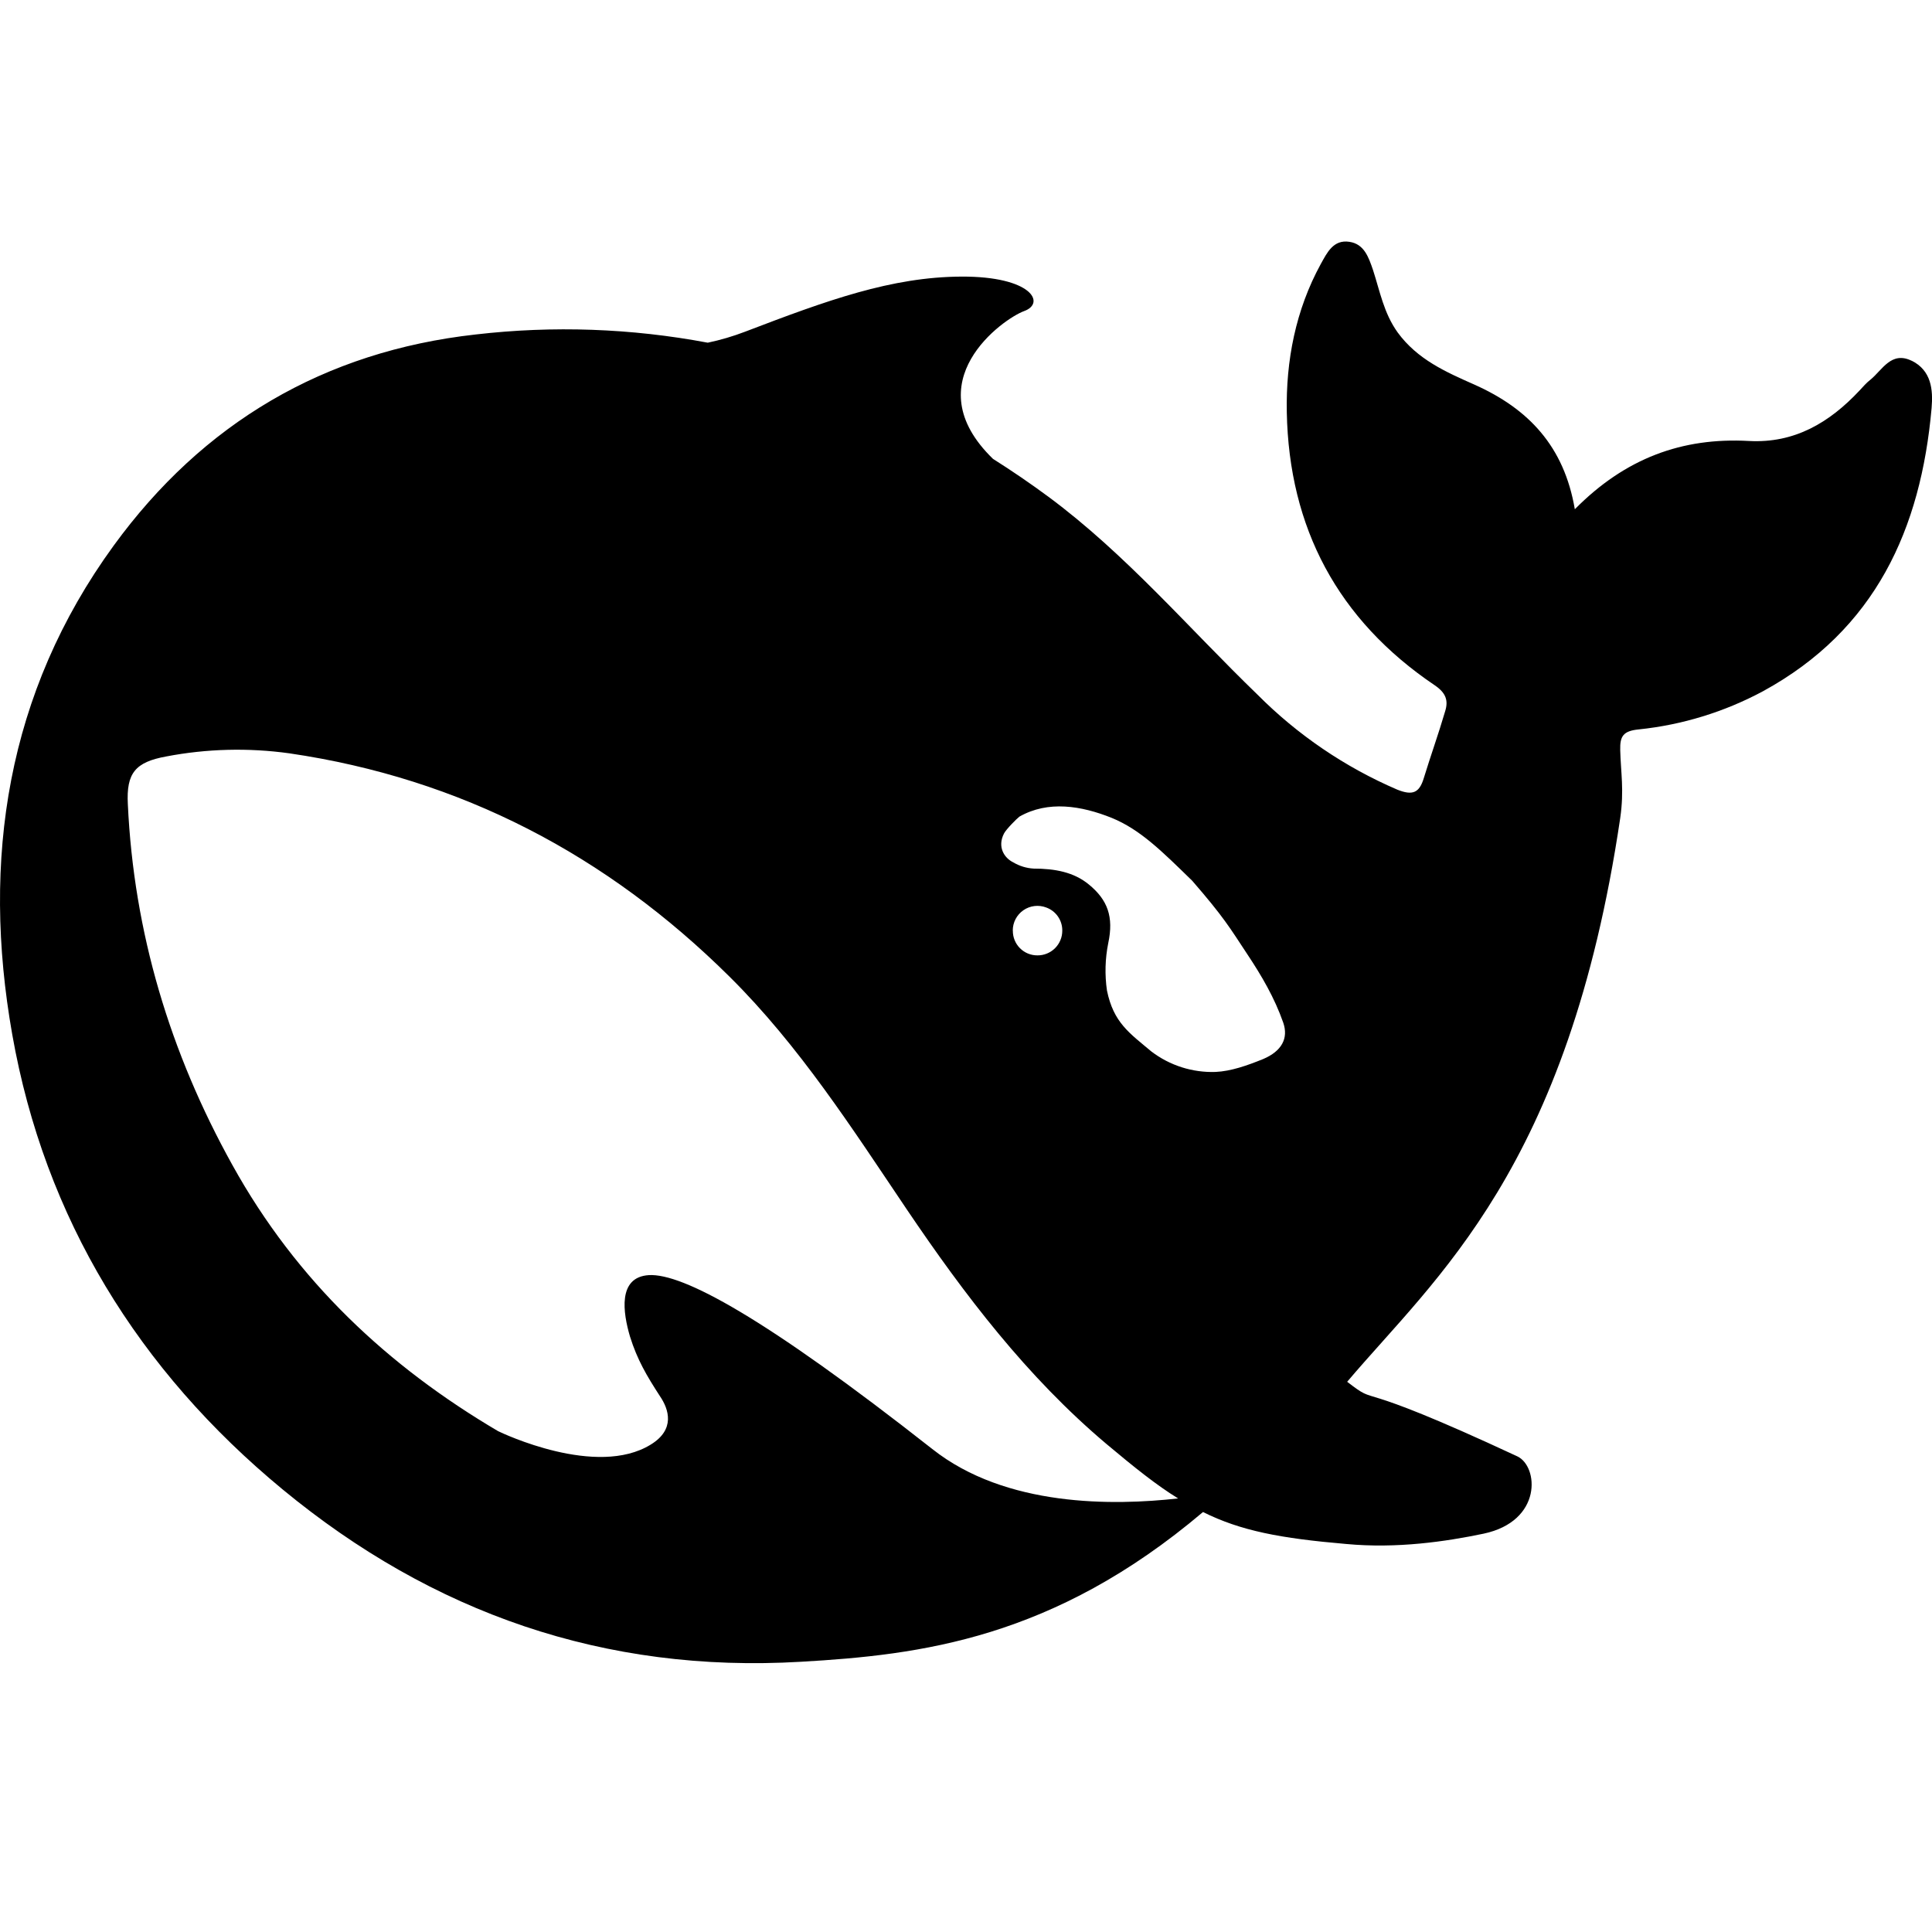
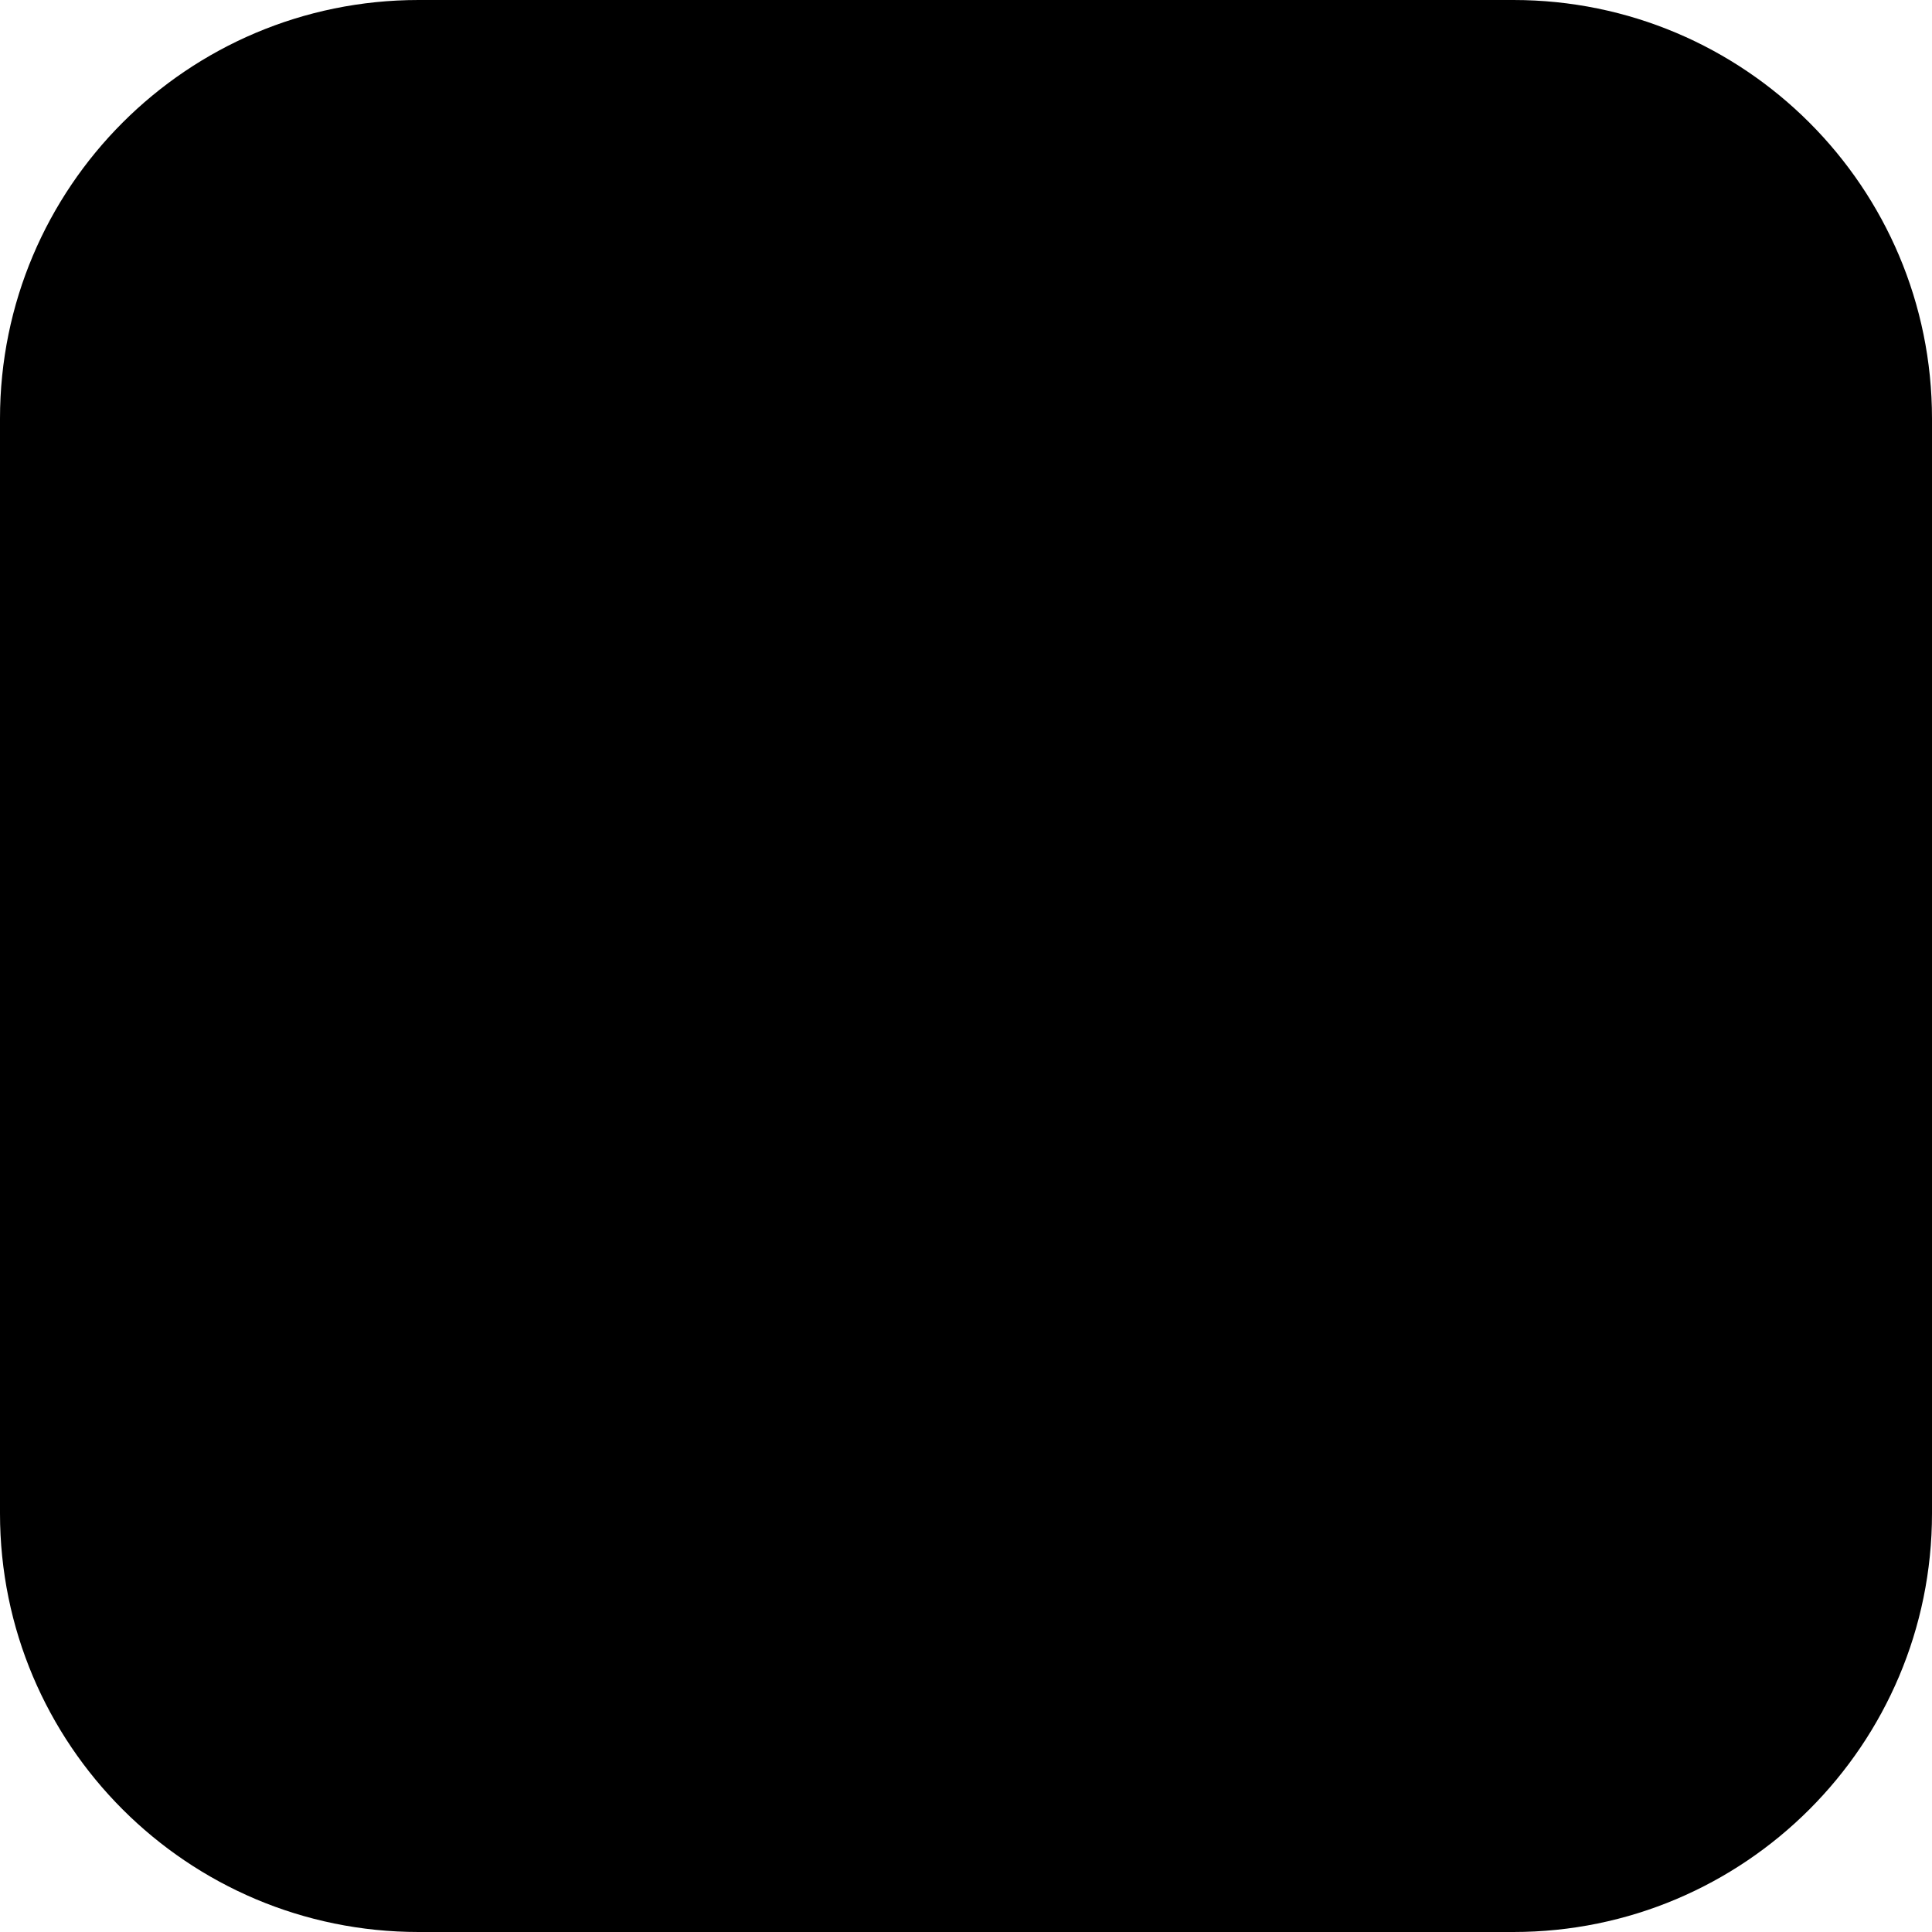
- <svg xmlns="http://www.w3.org/2000/svg" fill="currentColor" fill-rule="evenodd" height="1em" style="flex:none;line-height:1" viewBox="0 0 24 24" width="1em">
-   <path d="M23.748 4.482c-.254-.124-.364.113-.512.234-.051.039-.094.09-.137.136-.372.397-.806.657-1.373.626-.829-.046-1.537.214-2.163.848-.133-.782-.575-1.248-1.247-1.548-.352-.156-.708-.311-.955-.65-.172-.241-.219-.51-.305-.774-.055-.16-.11-.323-.293-.35-.2-.031-.278.136-.356.276-.313.572-.434 1.202-.422 1.84.027 1.436.633 2.58 1.838 3.393.137.093.172.187.129.323-.082.28-.18.552-.266.833-.055.179-.137.217-.329.14a5.526 5.526 0 01-1.736-1.18c-.857-.828-1.631-1.742-2.597-2.458a11.365 11.365 0 00-.689-.471c-.985-.957.13-1.743.388-1.836.27-.098.093-.432-.779-.428-.872.004-1.67.295-2.687.684a3.055 3.055 0 01-.465.137 9.597 9.597 0 00-2.883-.102c-1.885.21-3.39 1.102-4.497 2.623C.082 8.606-.231 10.684.152 12.85c.403 2.284 1.569 4.175 3.36 5.653 1.858 1.533 3.997 2.284 6.438 2.14 1.482-.085 3.133-.284 4.994-1.86.47.234.962.327 1.78.397.63.059 1.236-.03 1.705-.128.735-.156.684-.837.419-.961-2.155-1.004-1.682-.595-2.113-.926 1.096-1.296 2.746-2.642 3.392-7.003.05-.347.007-.565 0-.845-.004-.17.035-.237.23-.256a4.173 4.173 0 001.545-.475c1.396-.763 1.96-2.015 2.093-3.517.02-.23-.004-.467-.247-.588zM11.581 18c-2.089-1.642-3.102-2.183-3.52-2.16-.392.024-.321.471-.235.763.09.288.207.486.371.739.114.167.192.416-.113.603-.673.416-1.842-.14-1.897-.167-1.361-.802-2.5-1.86-3.301-3.307-.774-1.393-1.224-2.887-1.298-4.482-.02-.386.093-.522.477-.592a4.696 4.696 0 011.529-.039c2.132.312 3.946 1.265 5.468 2.774.868.86 1.525 1.887 2.202 2.891.72 1.066 1.494 2.082 2.48 2.914.348.292.625.514.891.677-.802.09-2.14.11-3.054-.614zm1-6.44a.306.306 0 01.415-.287.302.302 0 01.2.288.306.306 0 01-.31.307.303.303 0 01-.304-.308zm3.11 1.596c-.2.081-.399.151-.59.16a1.245 1.245 0 01-.798-.254c-.274-.23-.47-.358-.552-.758a1.73 1.73 0 01.016-.588c.07-.327-.008-.537-.239-.727-.187-.156-.426-.199-.688-.199a.559.559 0 01-.254-.078c-.11-.054-.2-.19-.114-.358.028-.054.16-.186.192-.21.356-.202.767-.136 1.146.016.352.144.618.408 1.001.782.391.451.462.576.685.914.176.265.336.537.445.848.067.195-.019.354-.25.452z" />
+ <svg xmlns="http://www.w3.org/2000/svg" fill="currentColor" fill-rule="evenodd" height="1em" viewBox="0 0 24 24" width="1em">
+   <rect x="0" y="0" width="24" height="24" rx="5.2" fill="currentPlate" />
+   <g transform="translate(12 12) scale(0.66) translate(-12 -11.83)">
+     <path d="M23.748 4.482c-.254-.124-.364.113-.512.234-.051.039-.094.09-.137.136-.372.397-.806.657-1.373.626-.829-.046-1.537.214-2.163.848-.133-.782-.575-1.248-1.247-1.548-.352-.156-.708-.311-.955-.65-.172-.241-.219-.51-.305-.774-.055-.16-.11-.323-.293-.35-.2-.031-.278.136-.356.276-.313.572-.434 1.202-.422 1.84.027 1.436.633 2.58 1.838 3.393.137.093.172.187.129.323-.082.28-.18.552-.266.833-.055.179-.137.217-.329.14a5.526 5.526 0 01-1.736-1.18c-.857-.828-1.631-1.742-2.597-2.458a11.365 11.365 0 00-.689-.471c-.985-.957.13-1.743.388-1.836.27-.098.093-.432-.779-.428-.872.004-1.67.295-2.687.684a3.055 3.055 0 01-.465.137 9.597 9.597 0 00-2.883-.102c-1.885.21-3.39 1.102-4.497 2.623C.082 8.606-.231 10.684.152 12.85c.403 2.284 1.569 4.175 3.36 5.653 1.858 1.533 3.997 2.284 6.438 2.14 1.482-.085 3.133-.284 4.994-1.86.47.234.962.327 1.78.397.63.059 1.236-.03 1.705-.128.735-.156.684-.837.419-.961-2.155-1.004-1.682-.595-2.113-.926 1.096-1.296 2.746-2.642 3.392-7.003.05-.347.007-.565 0-.845-.004-.17.035-.237.23-.256a4.173 4.173 0 001.545-.475c1.396-.763 1.96-2.015 2.093-3.517.02-.23-.004-.467-.247-.588zM11.581 18c-2.089-1.642-3.102-2.183-3.52-2.16-.392.024-.321.471-.235.763.09.288.207.486.371.739.114.167.192.416-.113.603-.673.416-1.842-.14-1.897-.167-1.361-.802-2.5-1.86-3.301-3.307-.774-1.393-1.224-2.887-1.298-4.482-.02-.386.093-.522.477-.592a4.696 4.696 0 011.529-.039c2.132.312 3.946 1.265 5.468 2.774.868.86 1.525 1.887 2.202 2.891.72 1.066 1.494 2.082 2.48 2.914.348.292.625.514.891.677-.802.09-2.14.11-3.054-.614zm1-6.44a.306.306 0 01.415-.287.302.302 0 01.2.288.306.306 0 01-.31.307.303.303 0 01-.304-.308zm3.11 1.596c-.2.081-.399.151-.59.16a1.245 1.245 0 01-.798-.254c-.274-.23-.47-.358-.552-.758a1.73 1.73 0 01.016-.588c.07-.327-.008-.537-.239-.727-.187-.156-.426-.199-.688-.199a.559.559 0 01-.254-.078c-.11-.054-.2-.19-.114-.358.028-.054.16-.186.192-.21.356-.202.767-.136 1.146.016.352.144.618.408 1.001.782.391.451.462.576.685.914.176.265.336.537.445.848.067.195-.019.354-.25.452z" />
+   </g>
</svg>
